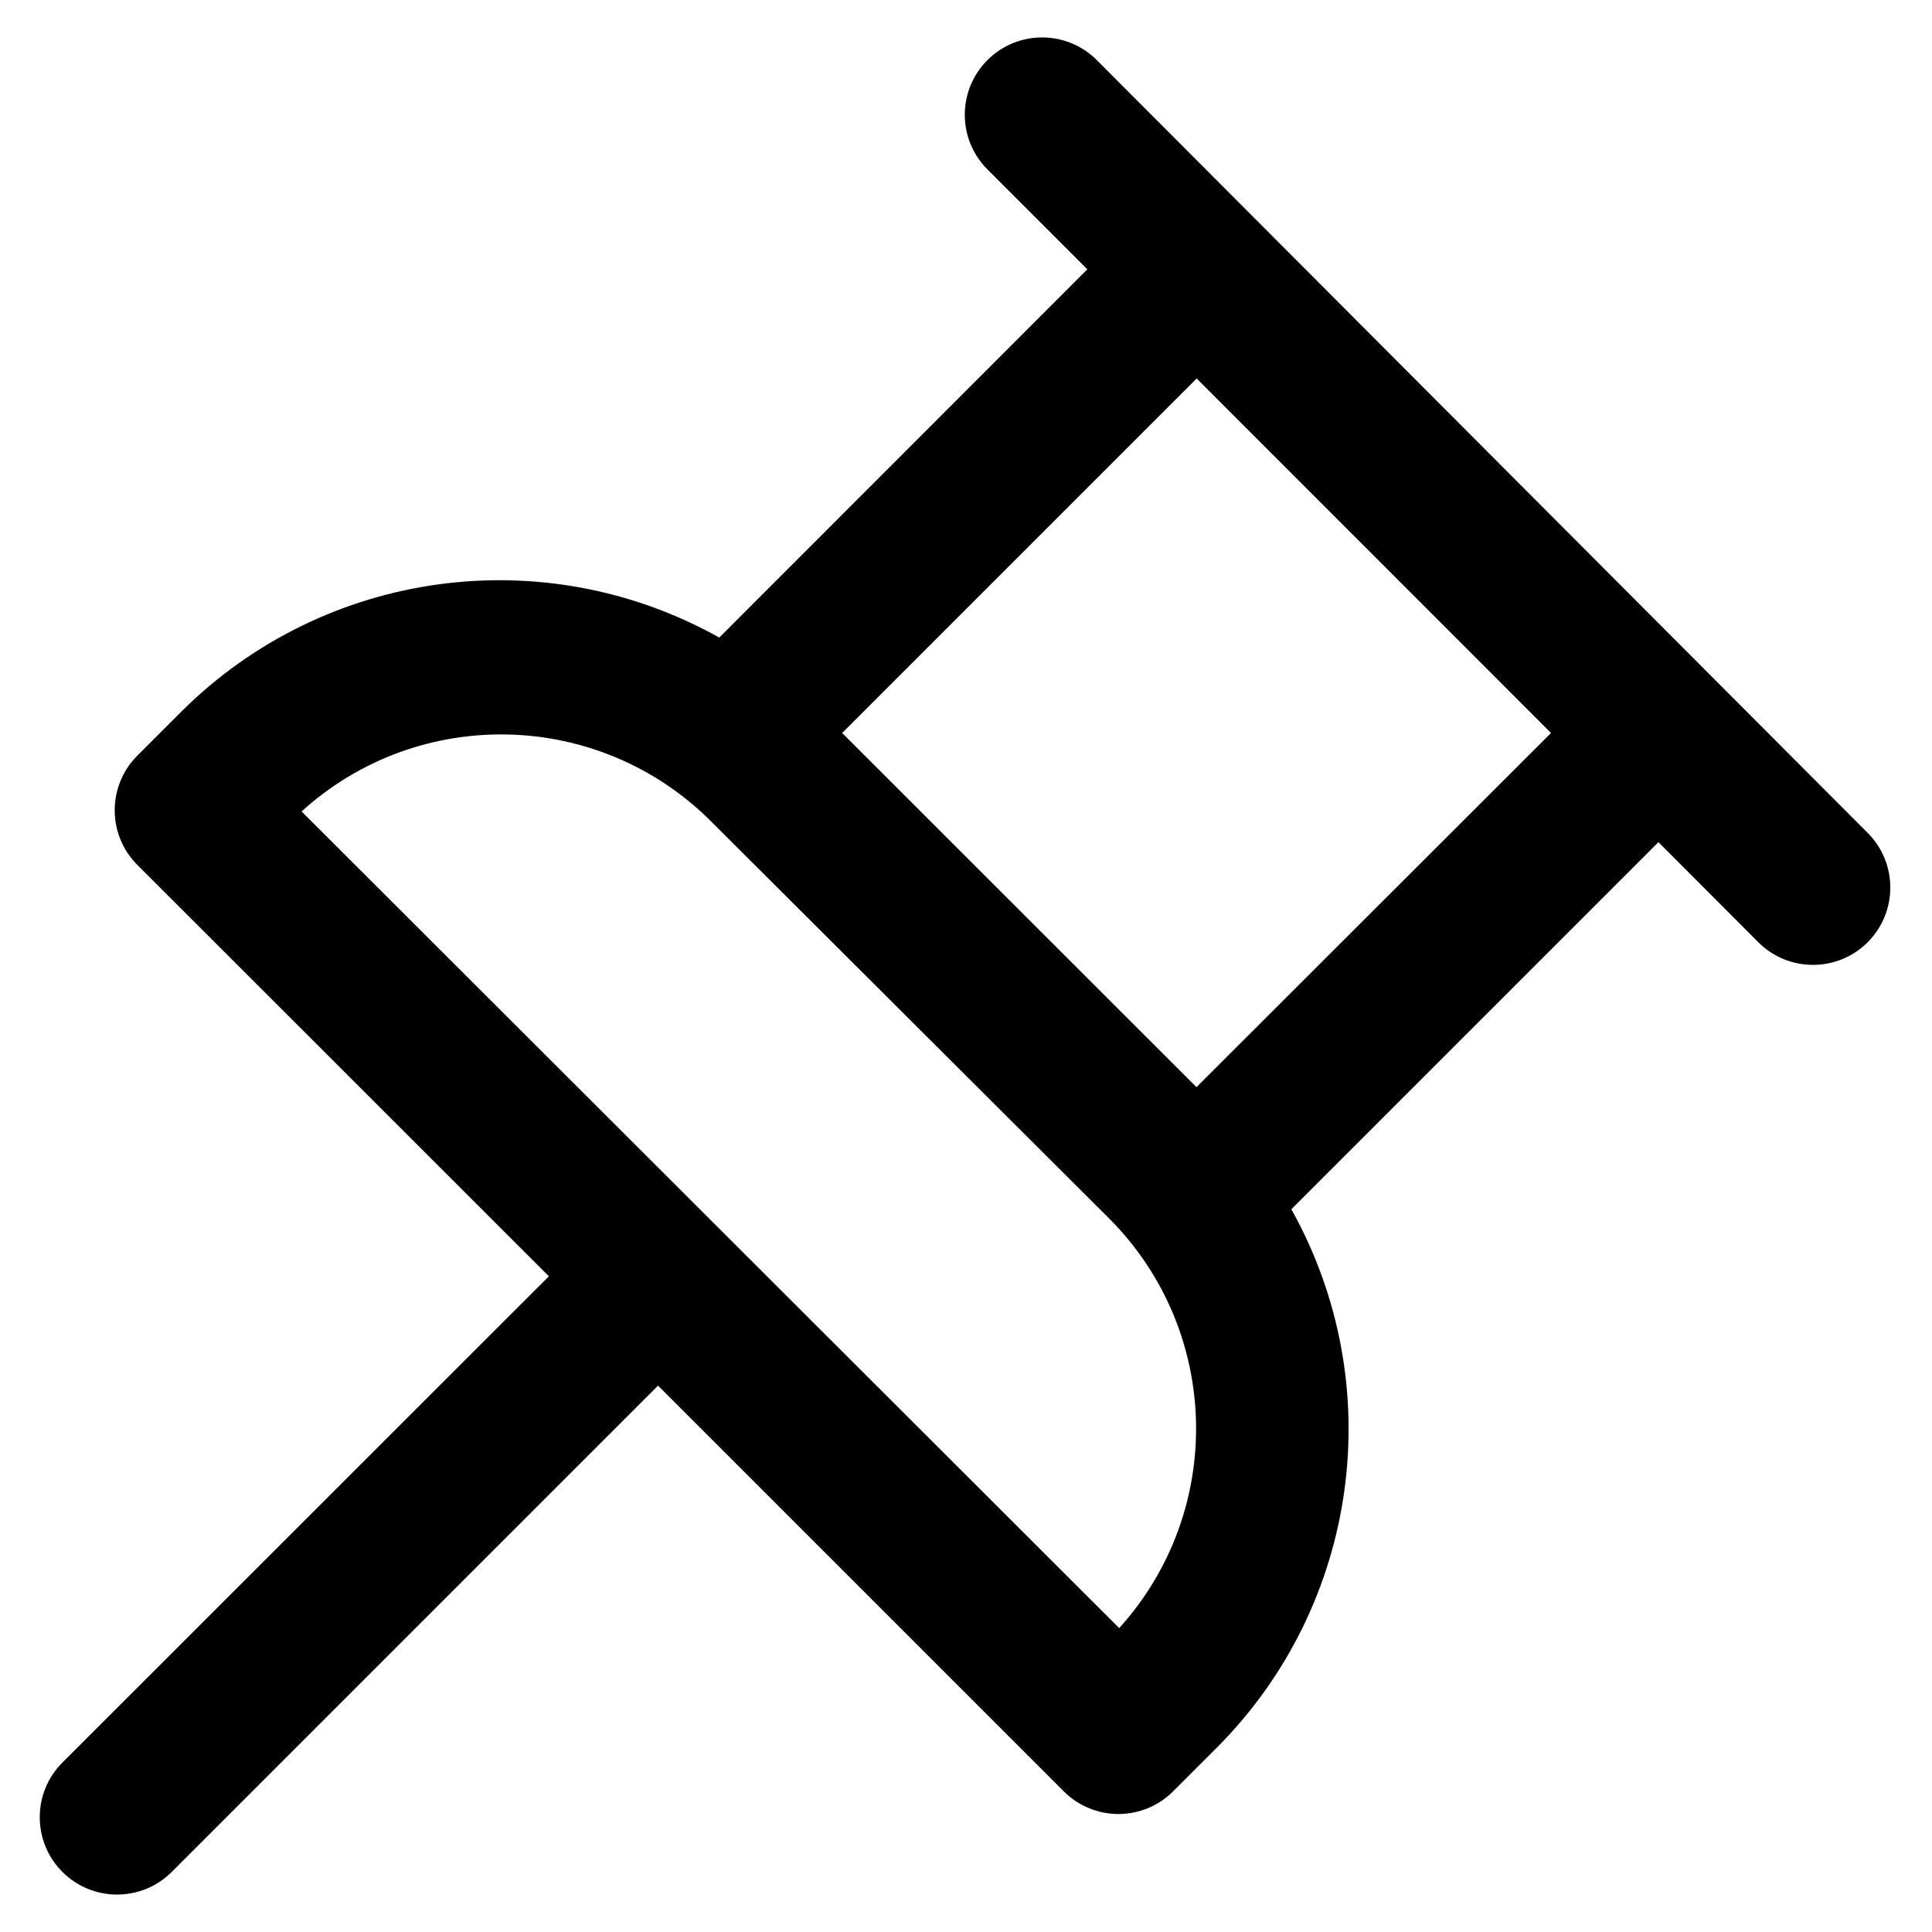
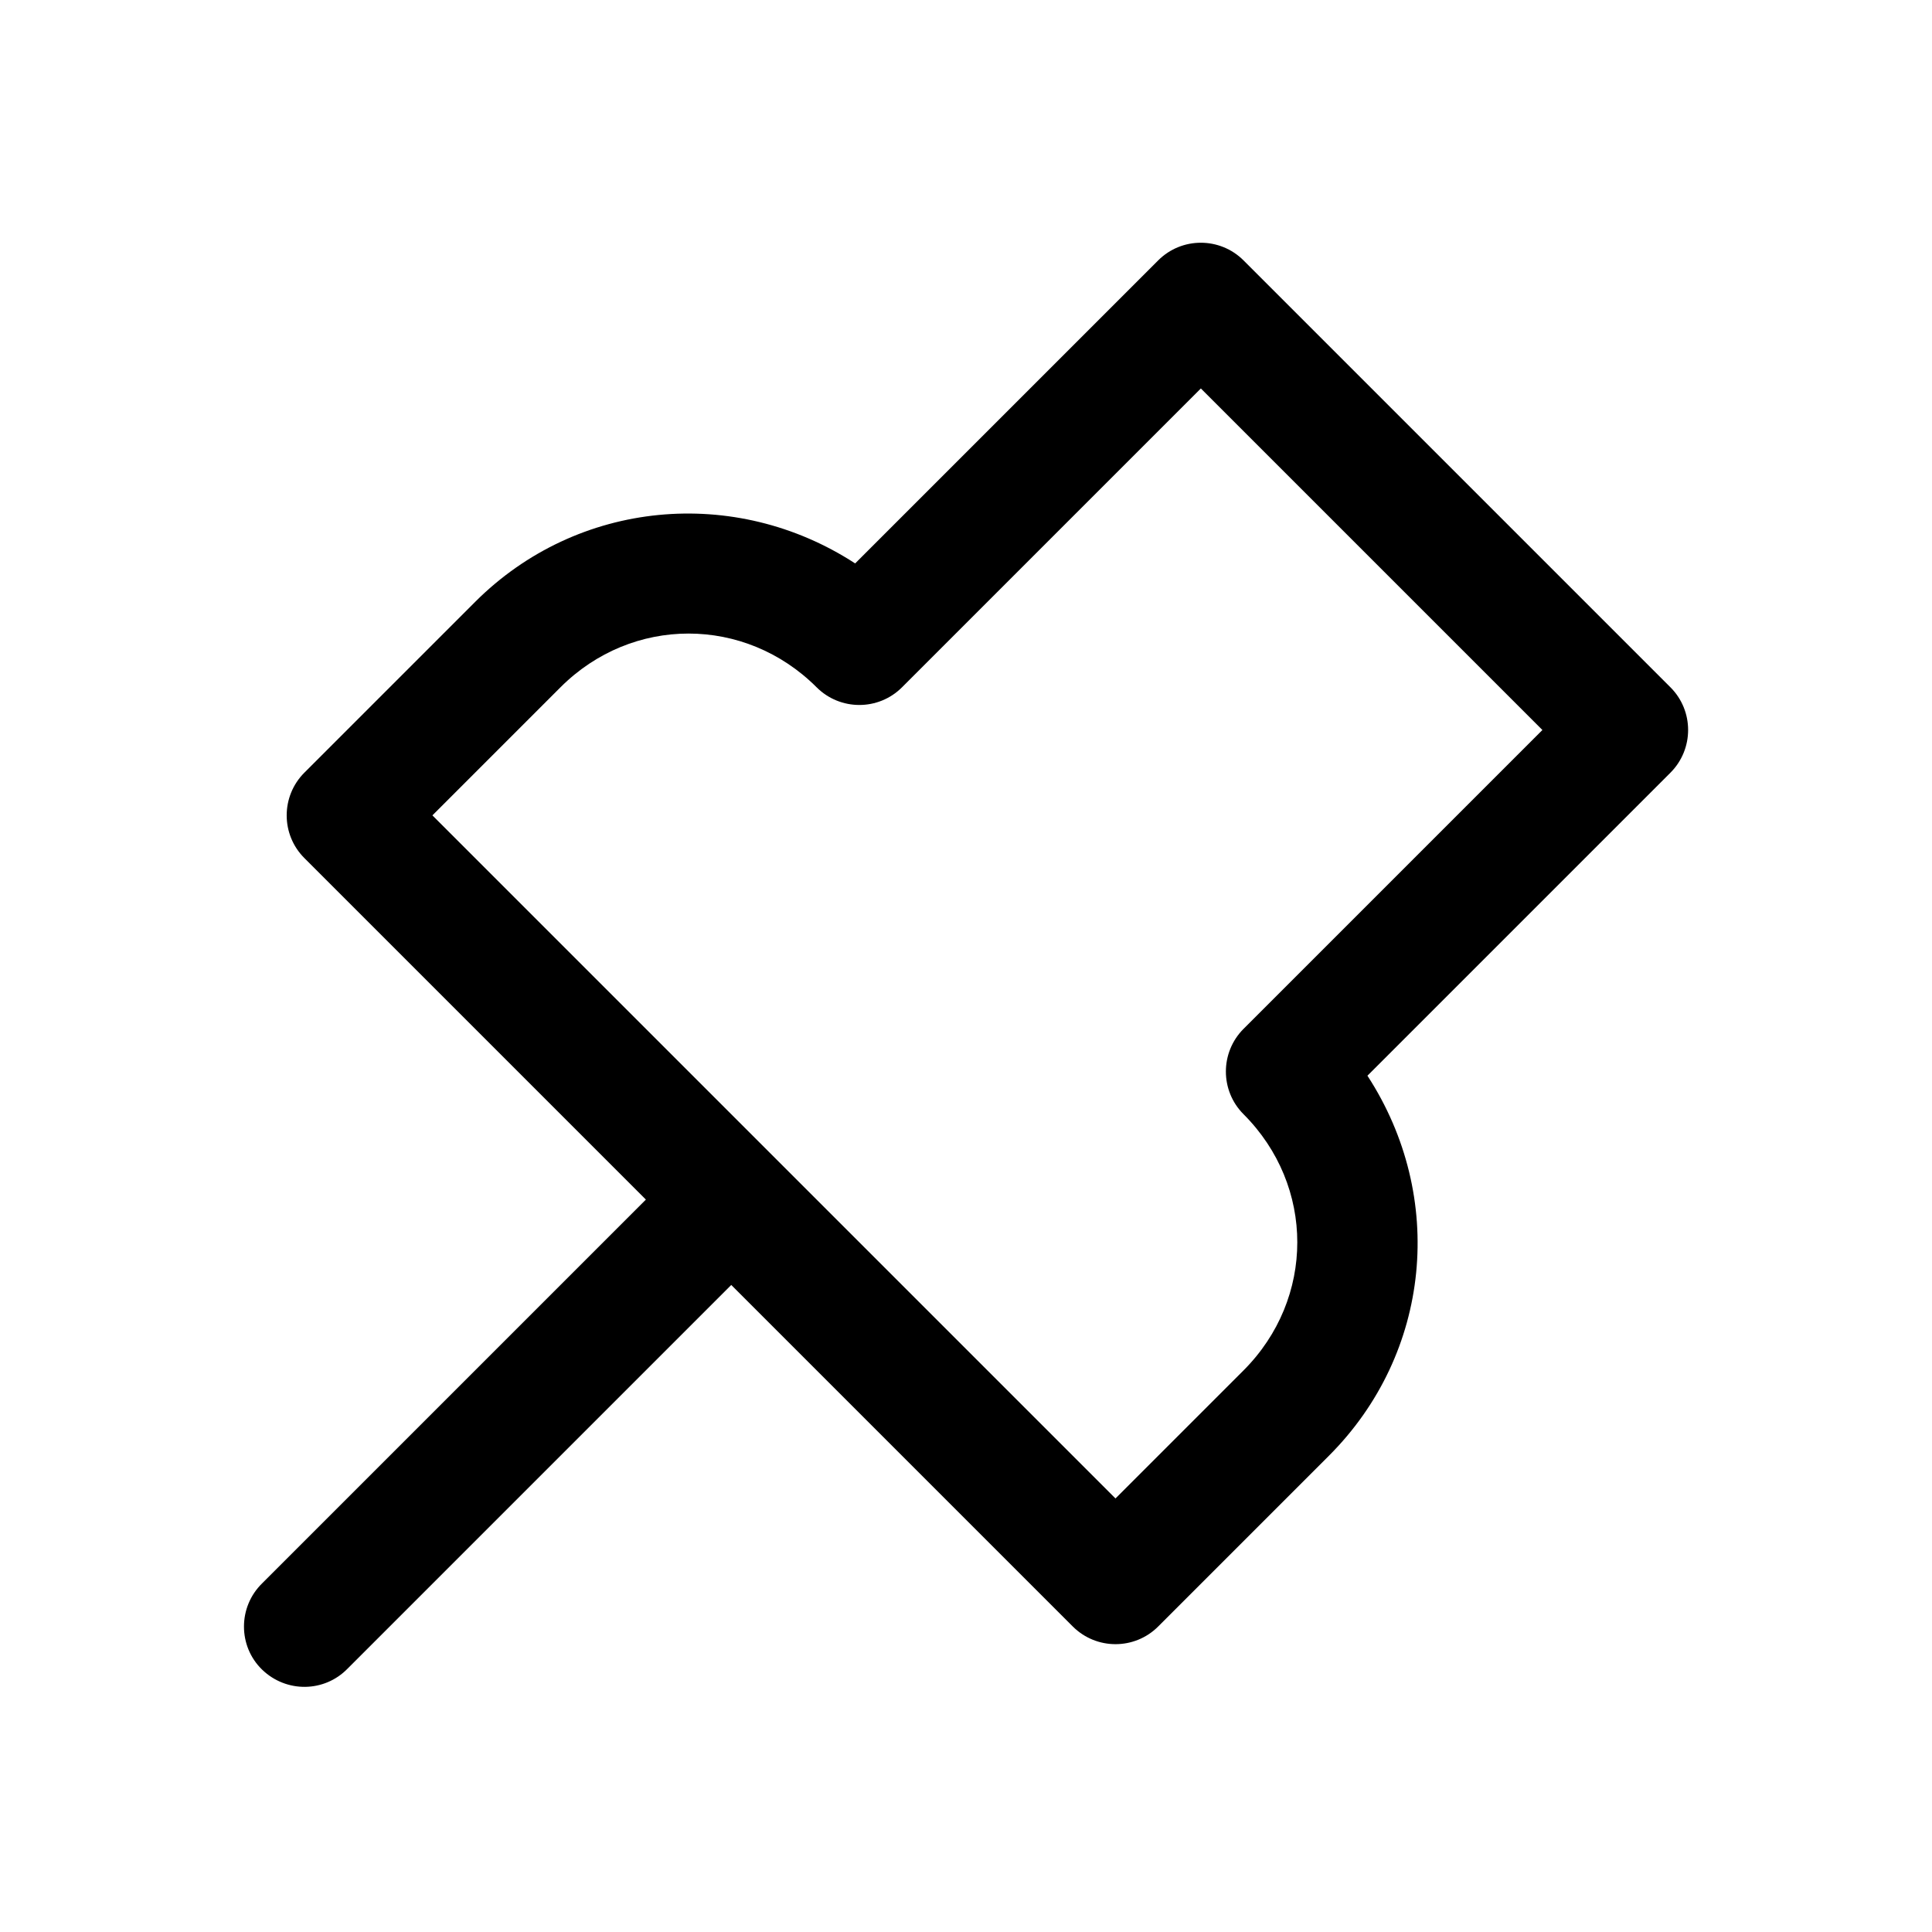
- <svg xmlns="http://www.w3.org/2000/svg" height="100px" width="100px" fill="#000000" data-name="Layer 1" viewBox="0 0 100 100" x="0px" y="0px">
-   <path d="M56.77,3.11a4,4,0,1,0-5.66,5.66l5.17,5.17L37.23,33A23.32,23.32,0,0,0,9.42,36.8L7.11,39.11a4,4,0,0,0,0,5.66l21.3,21.29L3.23,91.23a4,4,0,0,0,5.66,5.66L34.06,71.72l21,21a4,4,0,0,0,5.66,0l2.31-2.31a23.34,23.34,0,0,0,3.81-27.82l19-19,5.17,5.18a4,4,0,0,0,5.66-5.66Zm1.16,81.16L15.61,42a15.37,15.37,0,0,1,21.19.51L57.42,63.08A15.39,15.39,0,0,1,57.93,84.27Zm4-28L43.59,37.94,61.94,19.59,80.28,37.94Z" />
+ <svg xmlns="http://www.w3.org/2000/svg" height="100px" width="100px" fill="#000000" version="1.1" xml:space="preserve" viewBox="0 0 32 32" x="0px" y="0px">
+   <g>
+     <path style="color:#000000;font-style:normal;font-variant:normal;font-weight:normal;font-stretch:normal;font-size:medium;line-height:normal;font-family:sans-serif;font-variant-ligatures:normal;font-variant-position:normal;font-variant-caps:normal;font-variant-numeric:normal;font-variant-alternates:normal;font-feature-settings:normal;text-indent:0;text-align:start;text-decoration:none;text-decoration-line:none;text-decoration-style:solid;text-decoration-color:#000000;letter-spacing:normal;word-spacing:normal;text-transform:none;writing-mode:lr-tb;direction:ltr;text-orientation:mixed;dominant-baseline:auto;baseline-shift:baseline;text-anchor:start;white-space:normal;shape-padding:0;clip-rule:nonzero;display:inline;overflow:visible;visibility:visible;opacity:1;isolation:auto;mix-blend-mode:normal;color-interpolation:sRGB;color-interpolation-filters:linearRGB;solid-color:#000000;solid-opacity:1;vector-effect:none;fill:#000000;fill-opacity:1;fill-rule:nonzero;stroke:none;stroke-width:2;stroke-linecap:round;stroke-linejoin:round;stroke-miterlimit:4;stroke-dasharray:none;stroke-dashoffset:0;stroke-opacity:1;paint-order:normal;color-rendering:auto;image-rendering:auto;shape-rendering:auto;text-rendering:auto;enable-background:accumulate" d="m 20.597,4.313 c -0.391,-0.39 -1.024,-0.39 -1.414,0 l -5.019,5.019 c -1.989,-1.294 -4.599,-1.058 -6.295,0.638 l -2.828,2.828 c -0.39,0.391 -0.39,1.024 0,1.414 l 5.657,5.657 -6.354,6.354 c -0.404,0.393 -0.403,1.043 -0.003,1.431 0.401,0.388 1.032,0.379 1.417,-0.017 l 6.354,-6.354 5.657,5.657 c 0.391,0.39 1.024,0.39 1.414,0 l 2.828,-2.828 c 1.696,-1.696 1.944,-4.287 0.638,-6.295 l 5.019,-5.019 c 0.39,-0.391 0.39,-1.024 0,-1.414 z m -0.707,2.121 5.657,5.657 -4.95,4.95 c -0.39,0.391 -0.39,1.024 0,1.414 1.187,1.187 1.187,3.055 0,4.243 l -2.121,2.121 -11.314,-11.314 2.121,-2.121 c 1.187,-1.187 3.055,-1.187 4.243,0 0.391,0.39 1.024,0.39 1.414,0 z" />
+   </g>
</svg>
